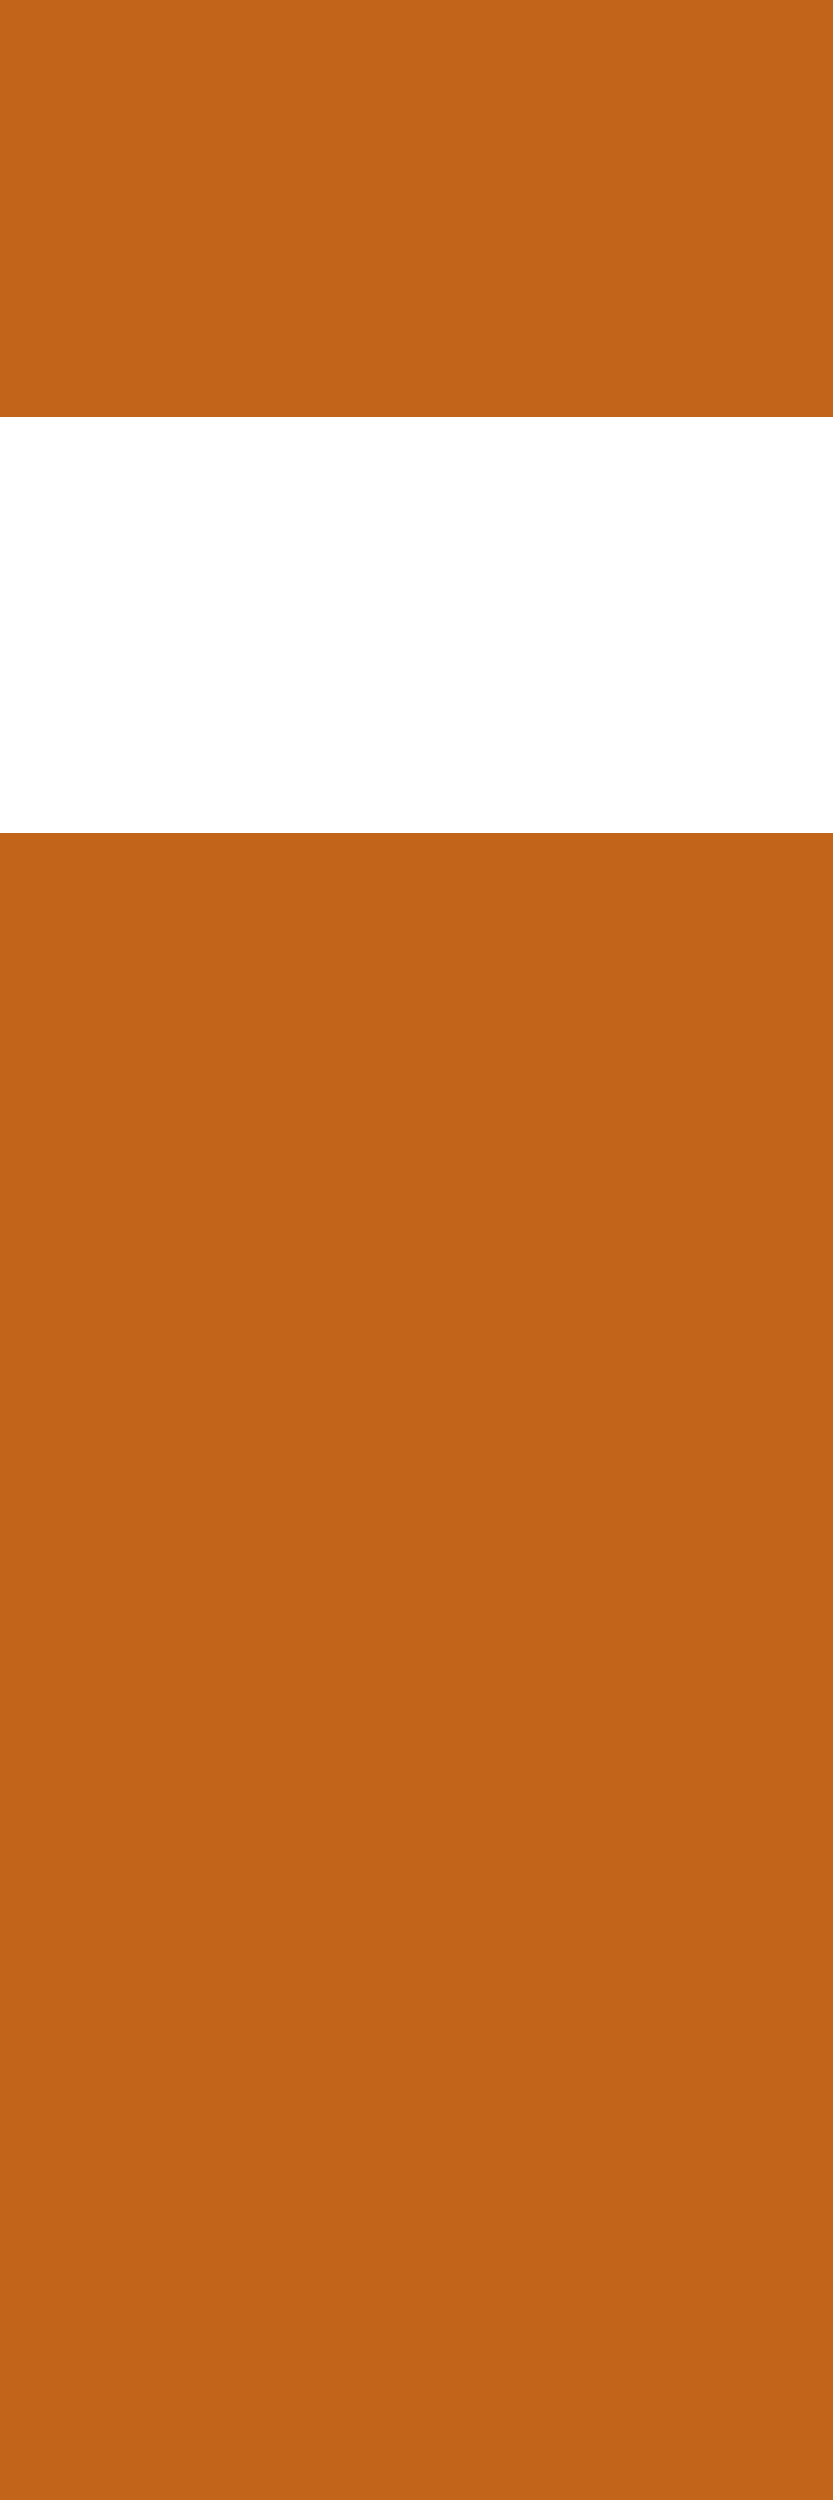
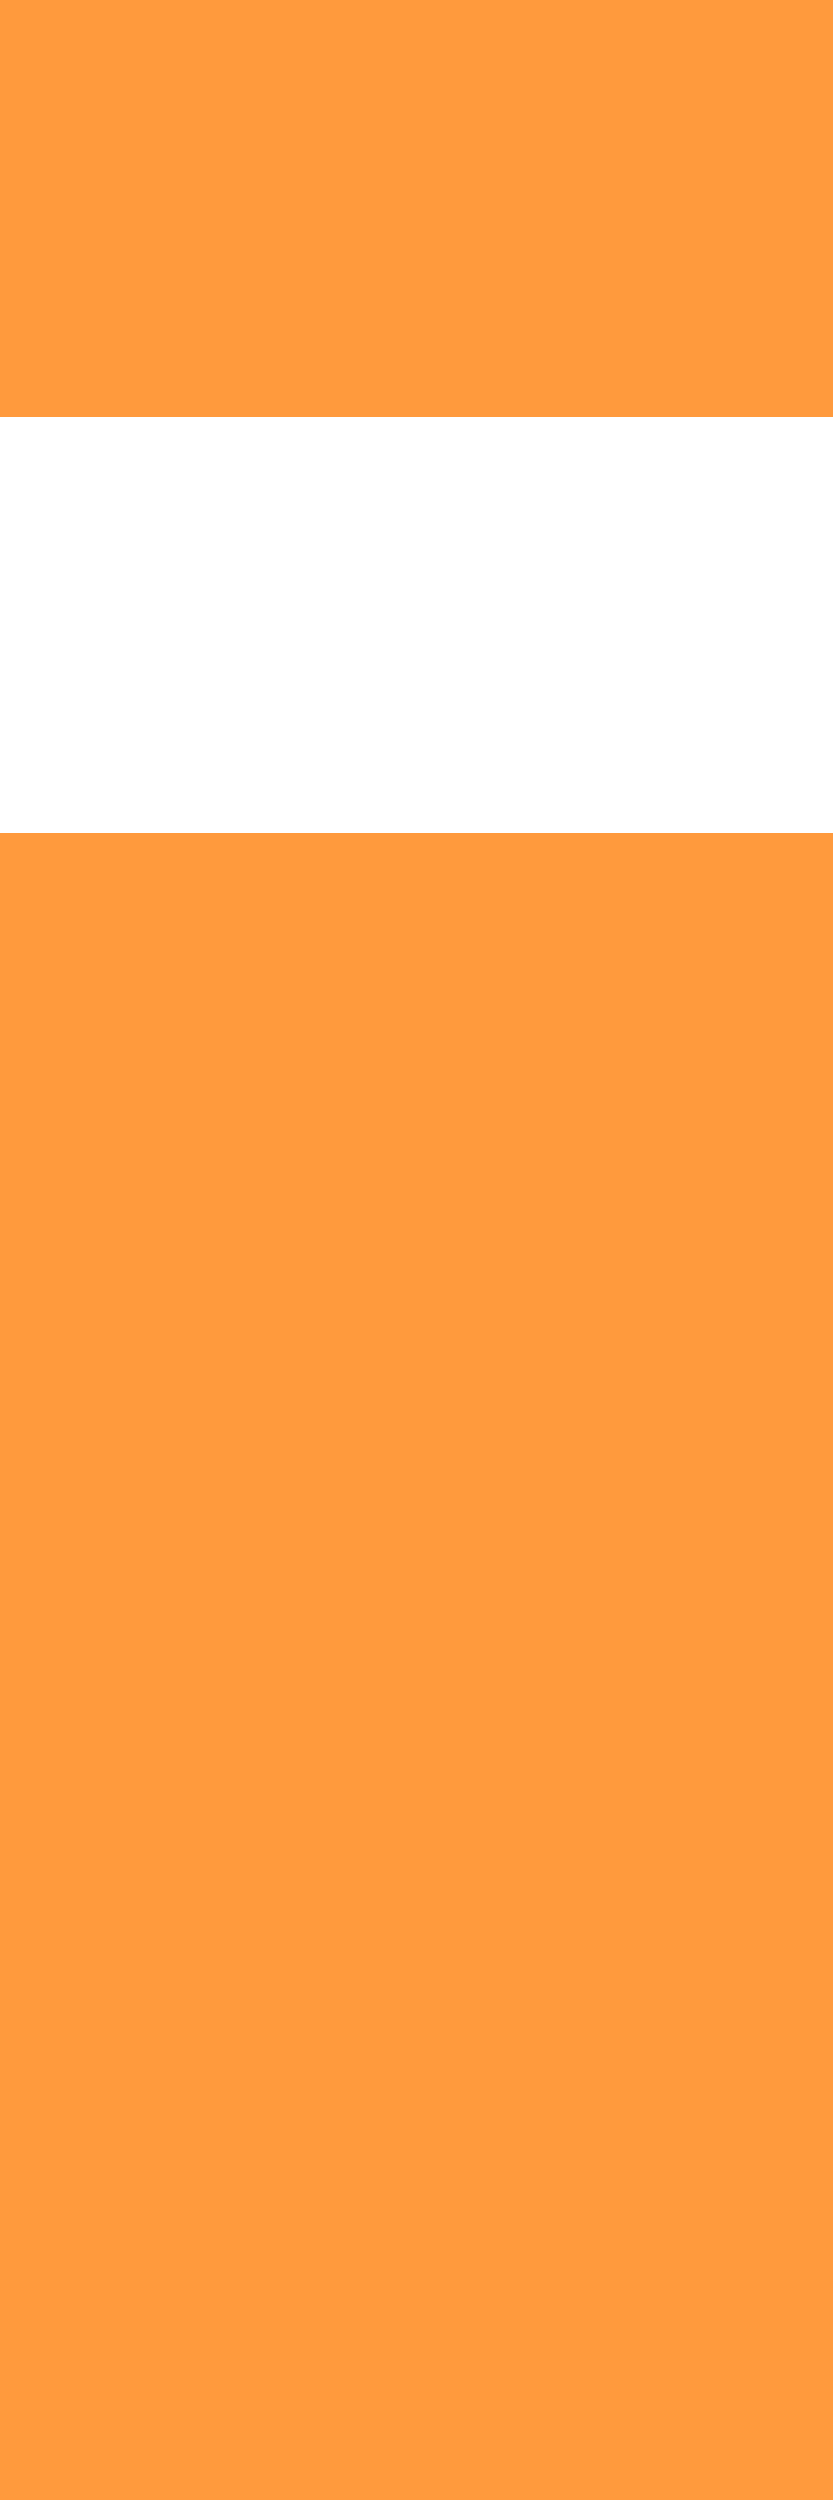
<svg xmlns="http://www.w3.org/2000/svg" width="32" height="96" viewBox="0 0 2 6" role="img" aria-label="Invincible" shape-rendering="crispEdges">
-   <rect x="0" y="0" width="2" height="1" fill="#C2651A" />
-   <rect x="0" y="2" width="2" height="1" fill="#C2651A" />
-   <rect x="0" y="3" width="2" height="1" fill="#C2651A" />
-   <rect x="0" y="4" width="2" height="1" fill="#C2651A" />
-   <rect x="0" y="5" width="2" height="1" fill="#C2651A" />
+   <rect x="0" y="0" width="2" height="1" fill="#FF9A3D" />
+   <rect x="0" y="2" width="2" height="1" fill="#FF9A3D" />
+   <rect x="0" y="3" width="2" height="1" fill="#FF9A3D" />
+   <rect x="0" y="4" width="2" height="1" fill="#FF9A3D" />
+   <rect x="0" y="5" width="2" height="1" fill="#FF9A3D" />
</svg>
